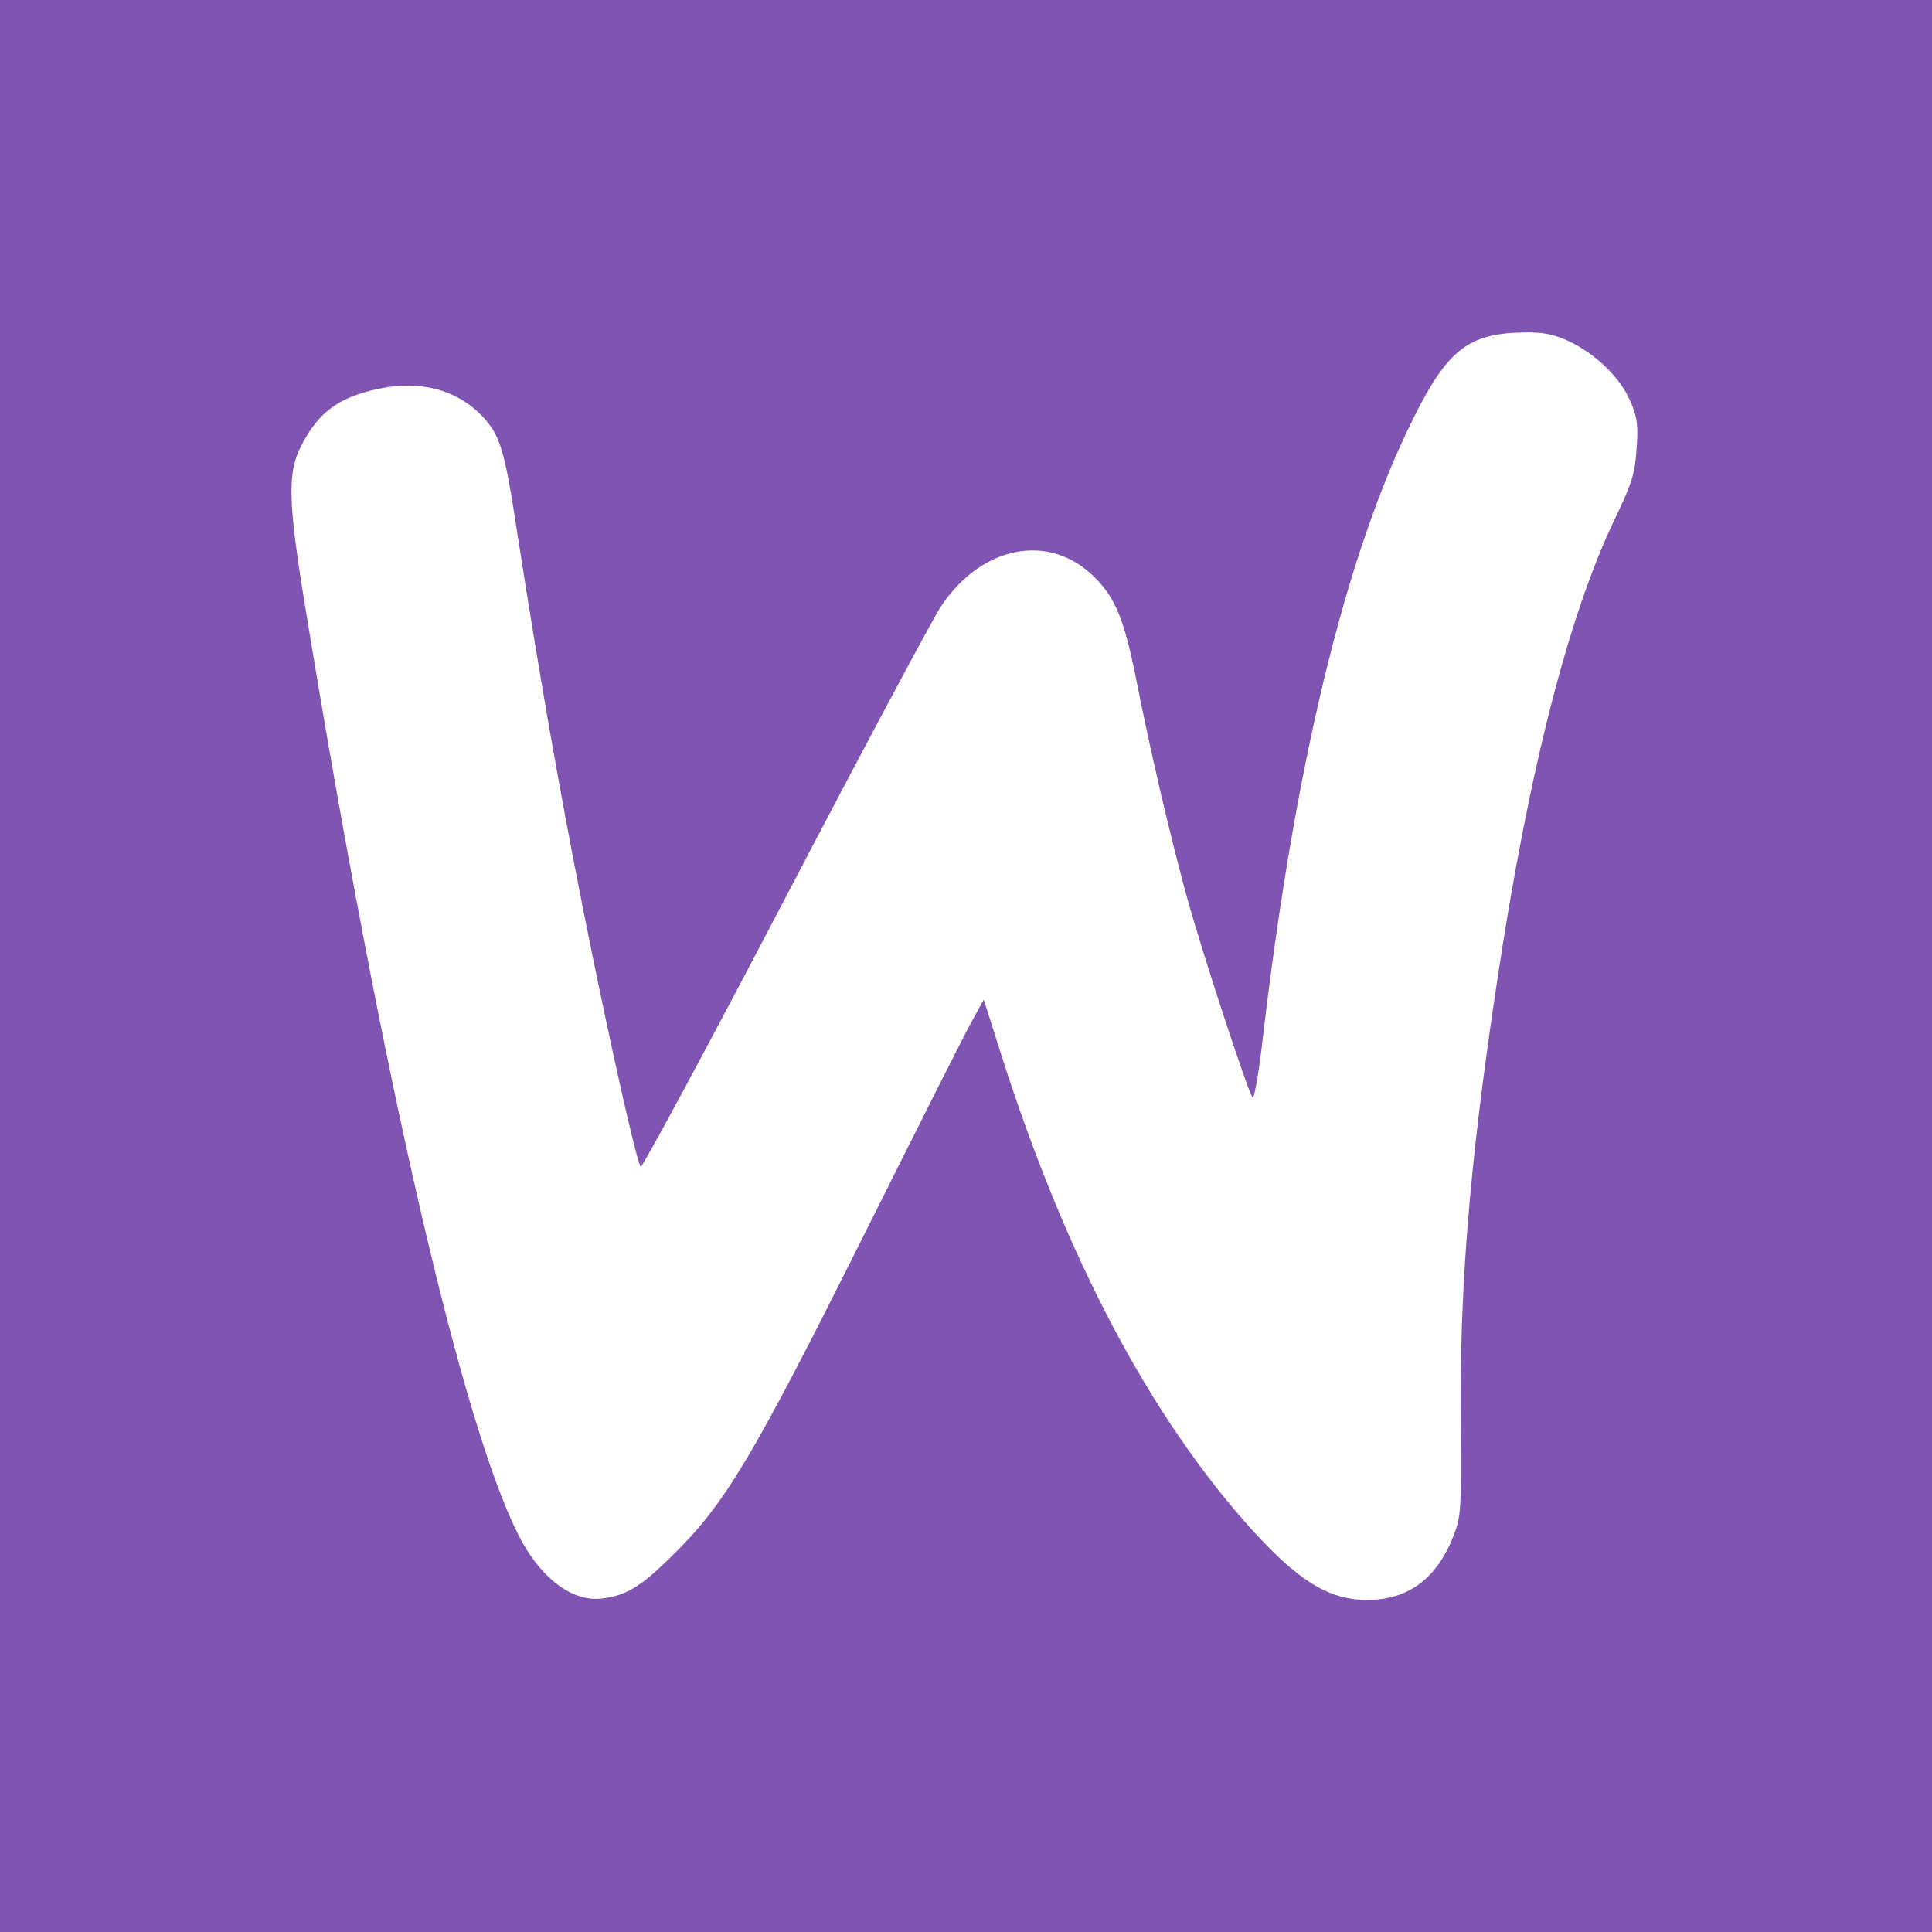
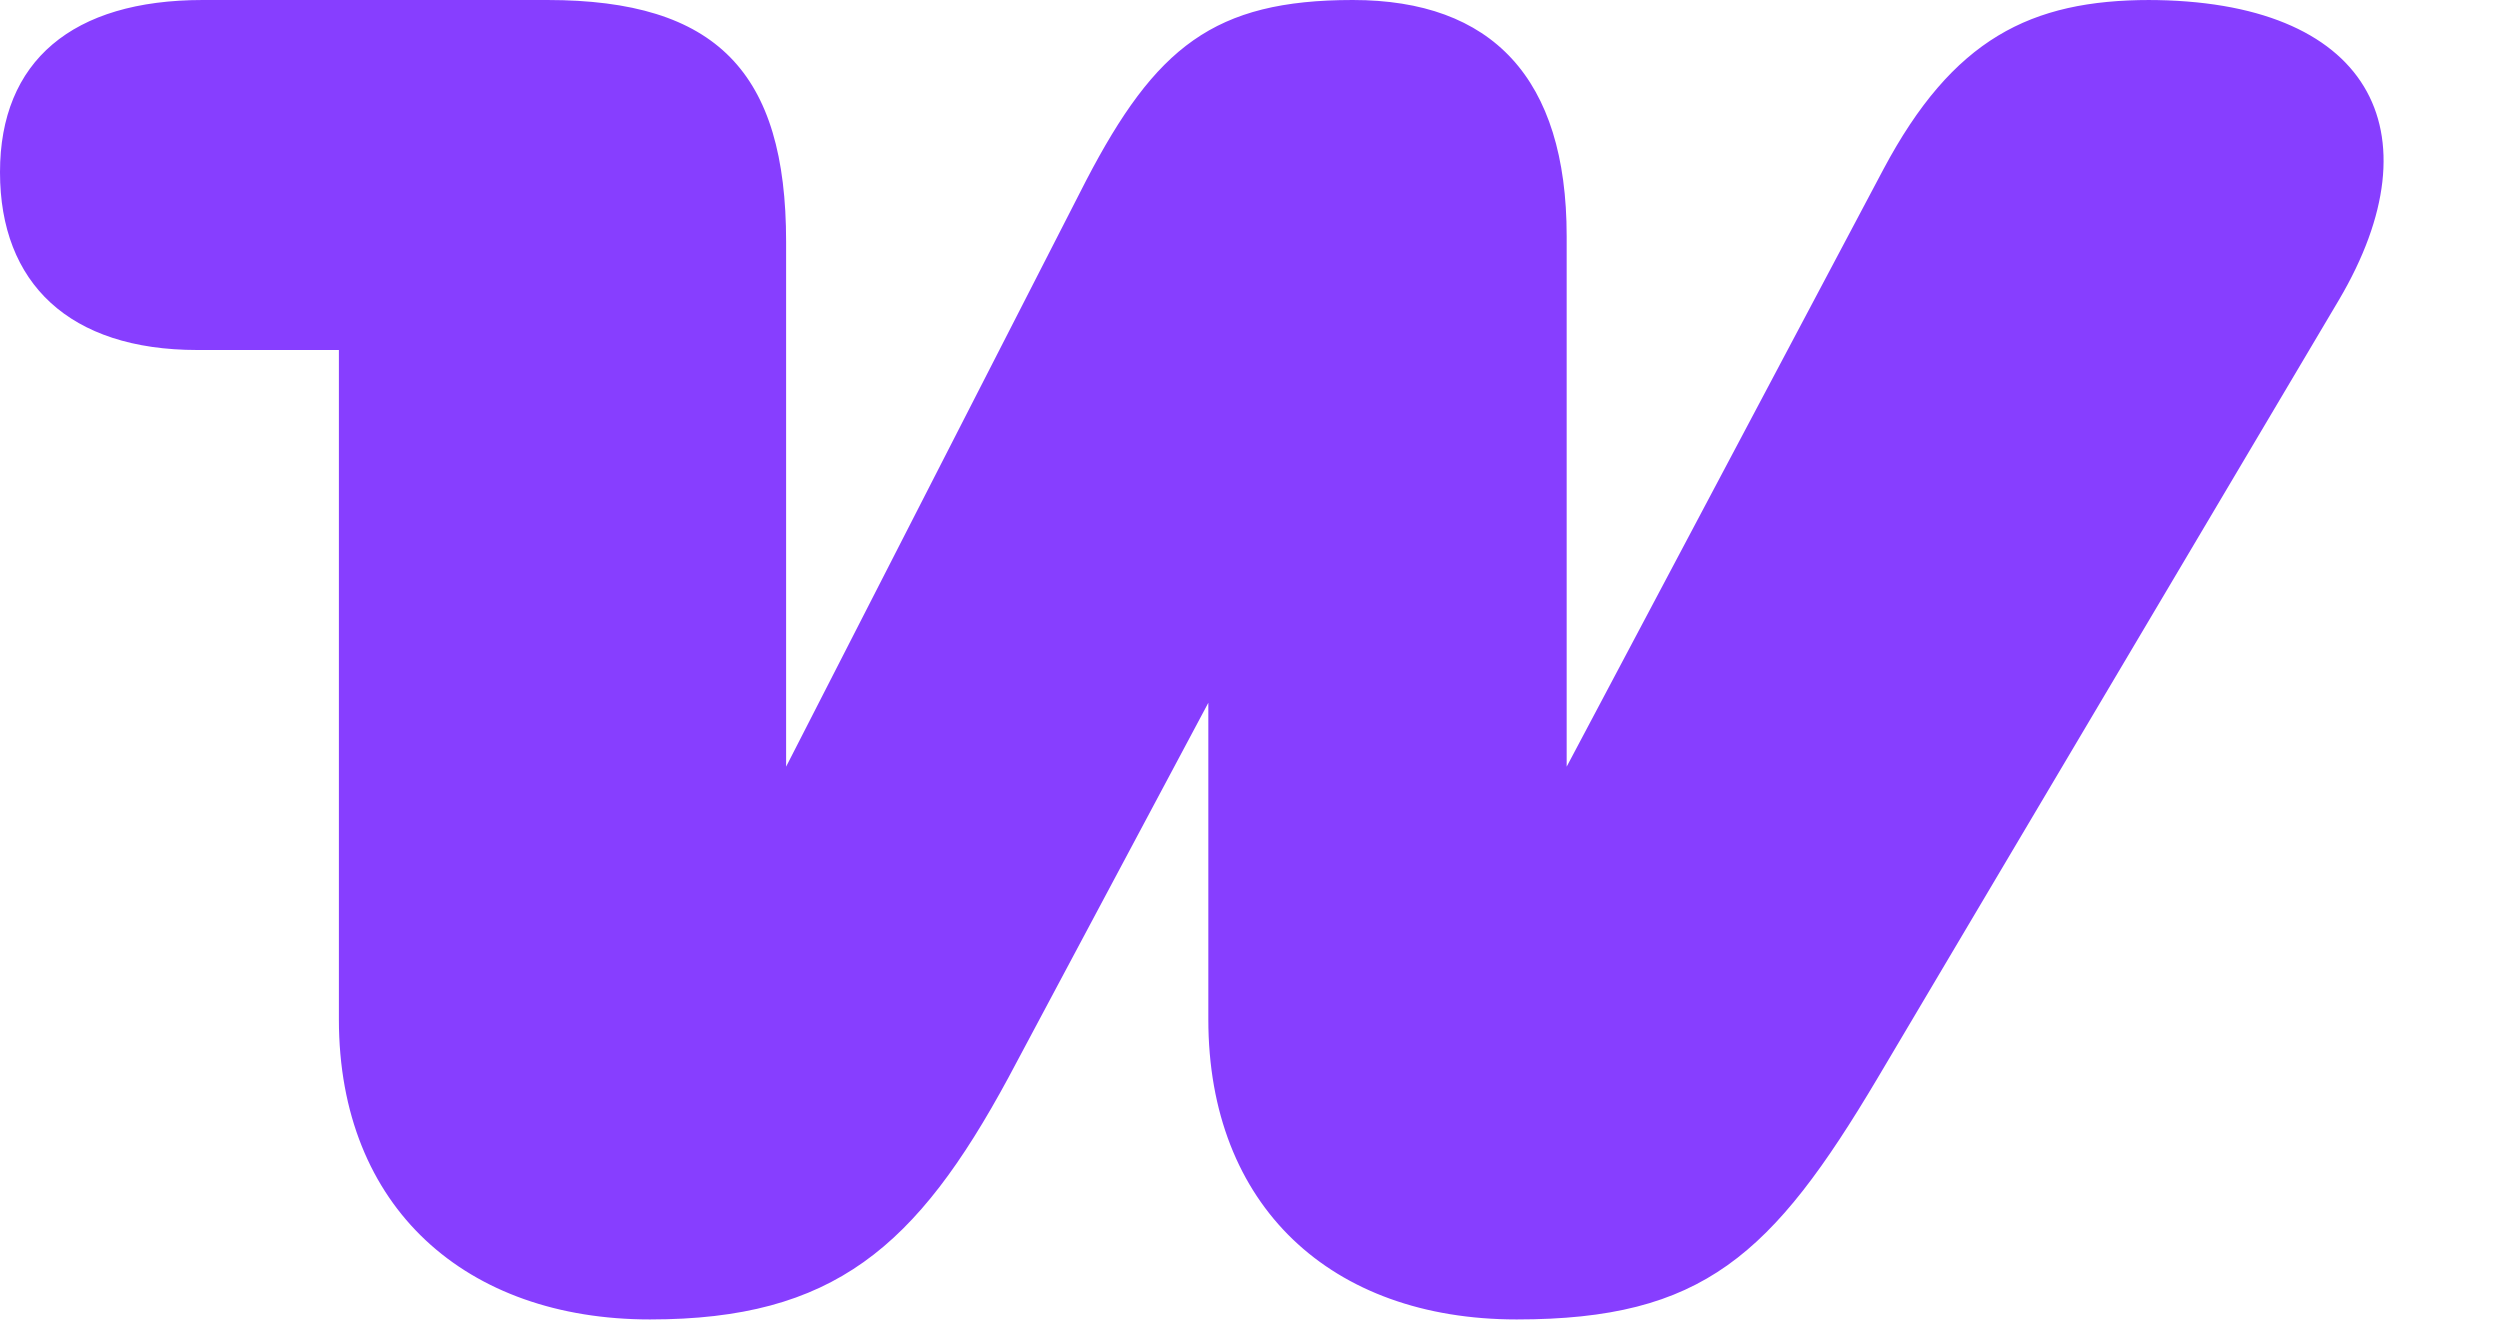
- <svg xmlns="http://www.w3.org/2000/svg" version="1.0" width="512pt" height="512pt" viewBox="0 0 512 512" preserveAspectRatio="xMidYMid meet">
-   <g transform="translate(0,512) scale(0.1,-0.1)" fill="#7F54B3" stroke="none">
-     <path d="M0 2560 l0 -2560 2560 0 2560 0 0 2560 0 2560 -2560 0 -2560 0 0 -2560z m4157 1656 c72 -34 136 -96 163 -158 19 -44 22 -65 17 -128 -4 -64 -12 -90 -55 -180 -125 -258 -232 -677 -316 -1240 -72 -478 -98 -803 -95 -1160 2 -229 1 -249 -19 -300 -44 -113 -120 -170 -228 -170 -102 0 -183 50 -308 188 -269 299 -491 719 -662 1255 l-47 148 -29 -53 c-17 -29 -141 -276 -277 -548 -311 -623 -381 -739 -528 -881 -77 -75 -114 -97 -176 -105 -79 -11 -165 53 -223 168 -150 296 -361 1210 -564 2453 -47 286 -49 362 -11 435 45 88 100 128 206 150 109 23 206 -3 272 -72 48 -50 60 -88 93 -305 56 -361 110 -674 175 -1001 67 -337 142 -672 153 -684 4 -3 176 316 382 710 206 394 392 742 413 774 108 163 288 198 408 78 55 -55 78 -112 109 -265 38 -194 90 -416 135 -581 40 -145 156 -499 174 -532 4 -8 15 53 25 135 85 738 221 1303 402 1665 91 183 147 225 294 227 49 1 78 -5 117 -23z" />
-   </g>
+ <svg xmlns="http://www.w3.org/2000/svg" viewBox="0 0 90 47.5" xml:space="preserve">
+   <path d="M77.4 0c-4.3 0-7.1 1.4-9.6 6.1L56.4 27.6V8.5c0-5.7-2.7-8.5-7.7-8.5s-7.1 1.7-9.6 6.5L28.3 27.6V8.7c0-6.1-2.5-8.7-8.6-8.7H7.3C2.6 0 0 2.2 0 6.2s2.5 6.4 7.1 6.4h5.1v24.1c0 6.8 4.6 10.8 11.2 10.8s9.6-2.6 12.9-8.7l7.2-13.5v11.4c0 6.7 4.4 10.8 11.1 10.8s9.2-2.3 13-8.7l16.6-28C87.8 4.7 85.3 0 77.3 0z" style="fill-rule:evenodd;clip-rule:evenodd;fill:#873eff" />
</svg>
